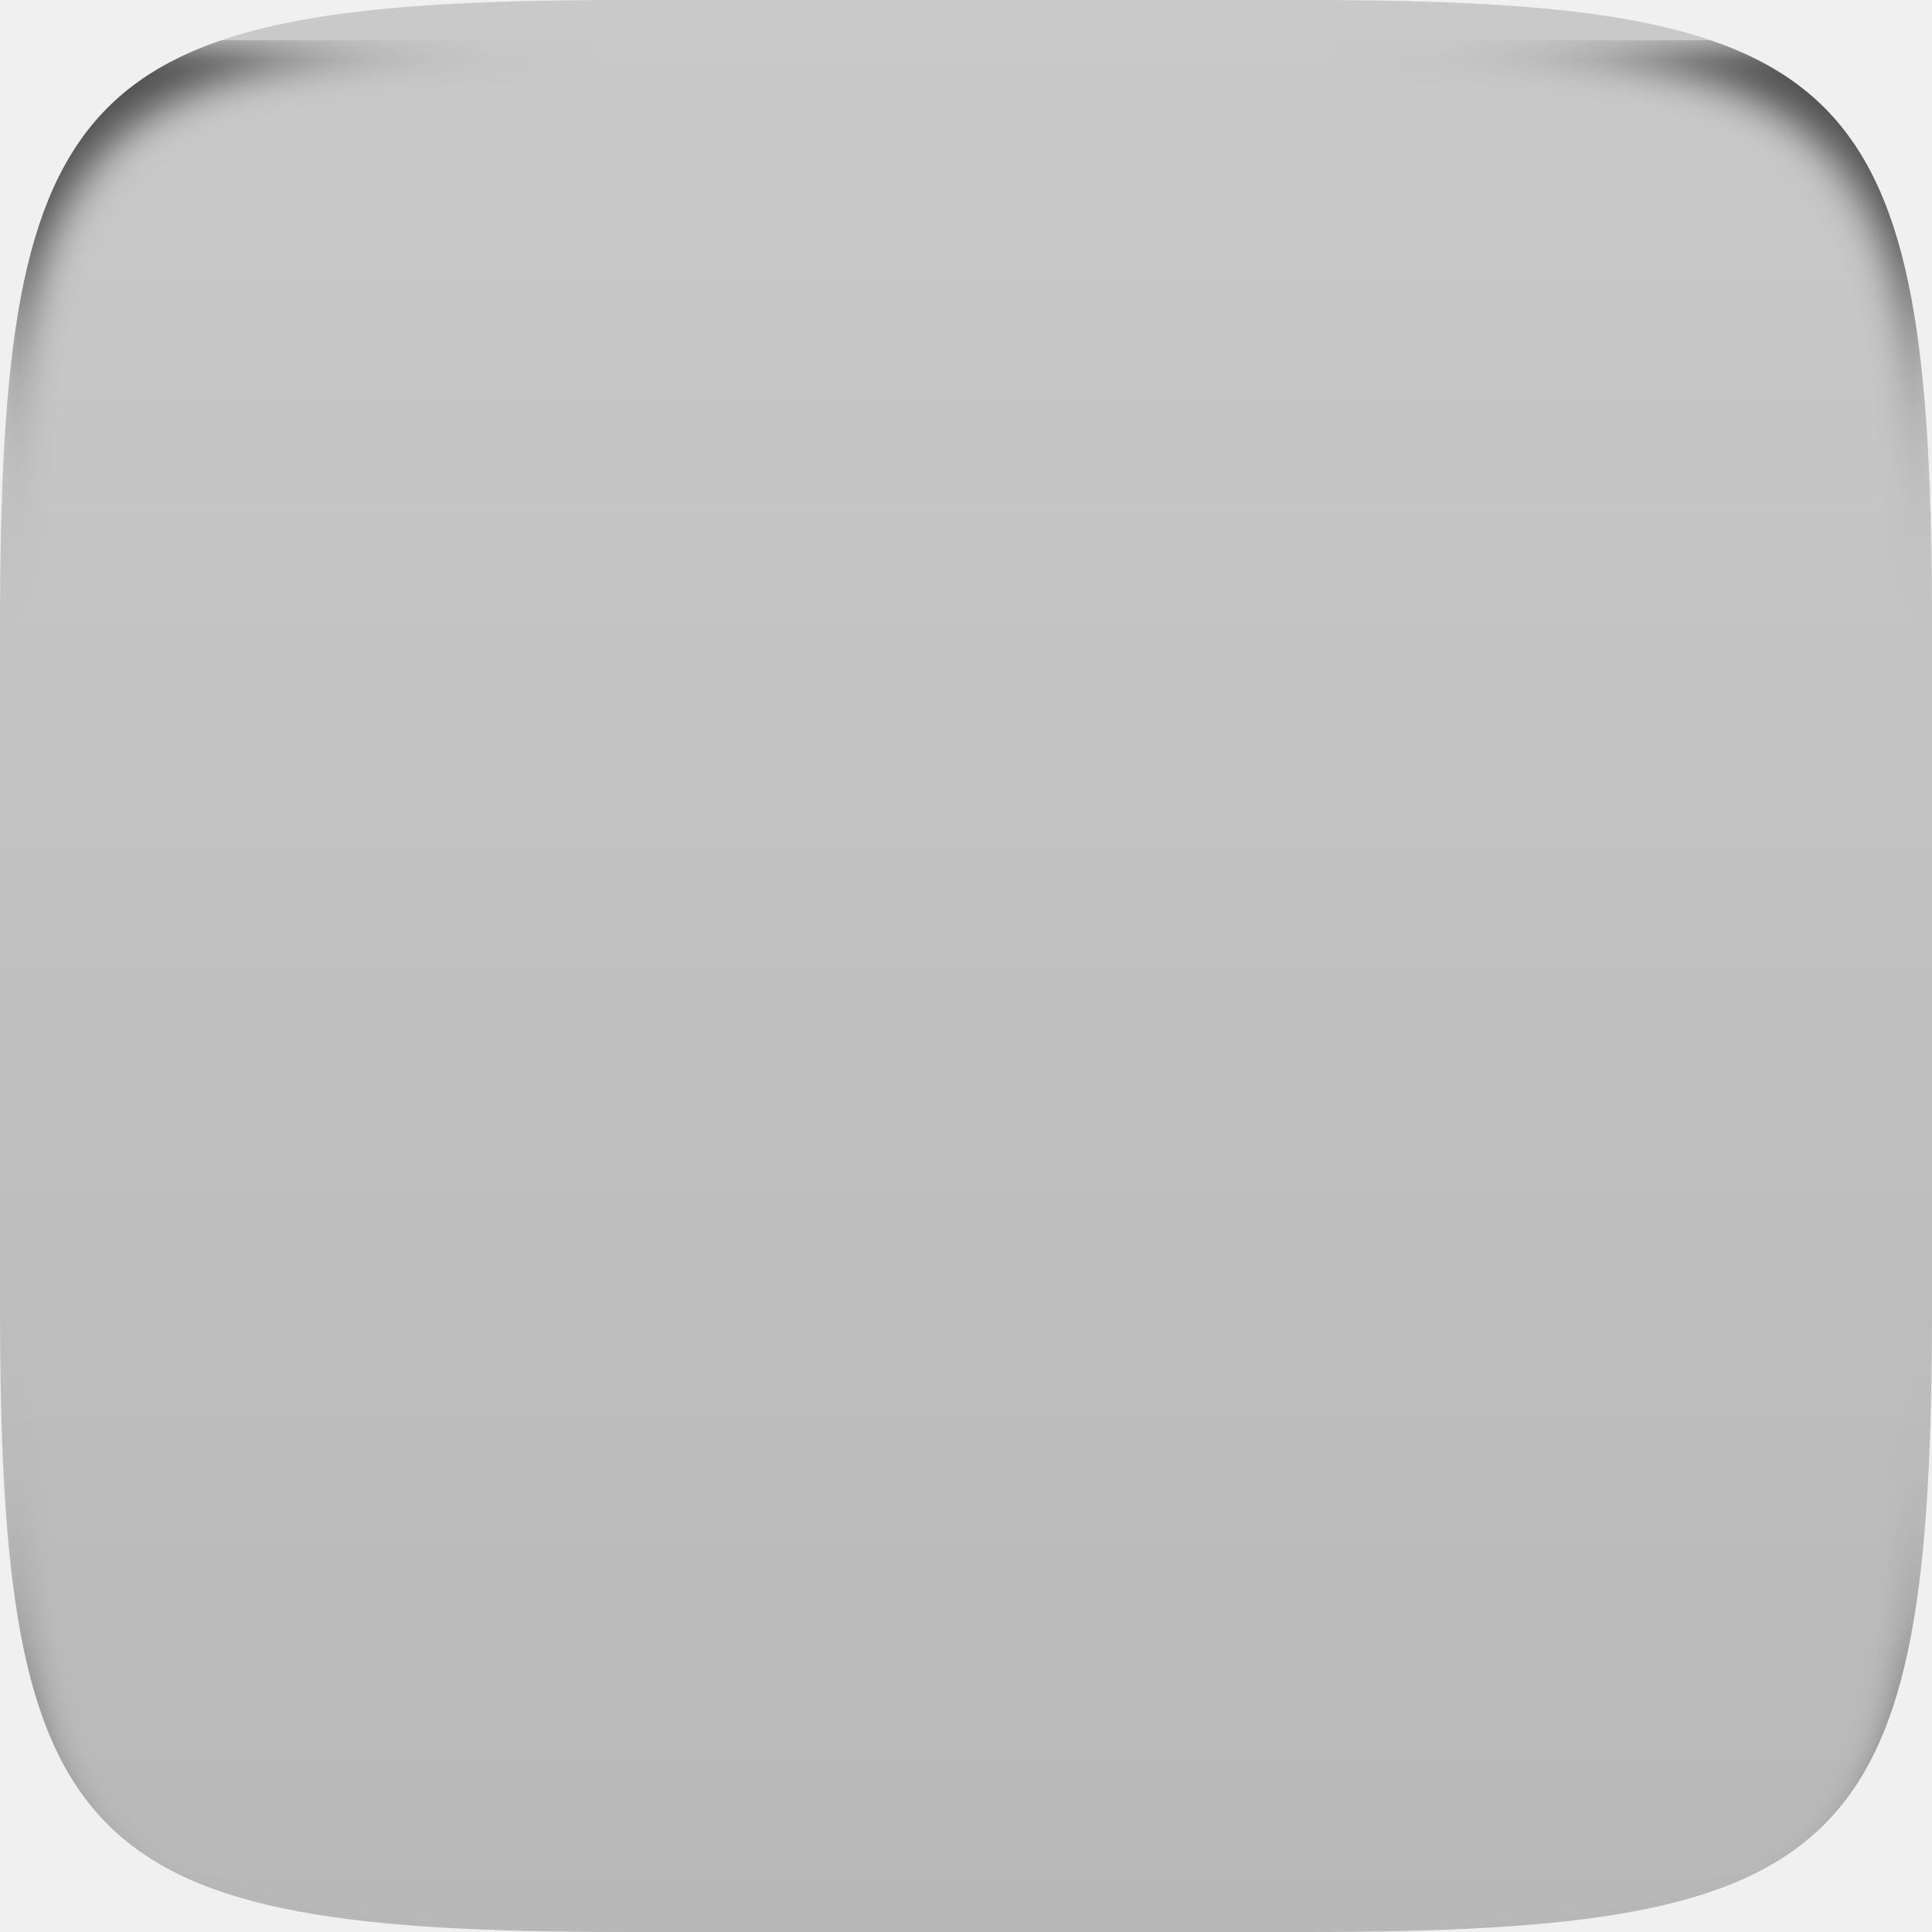
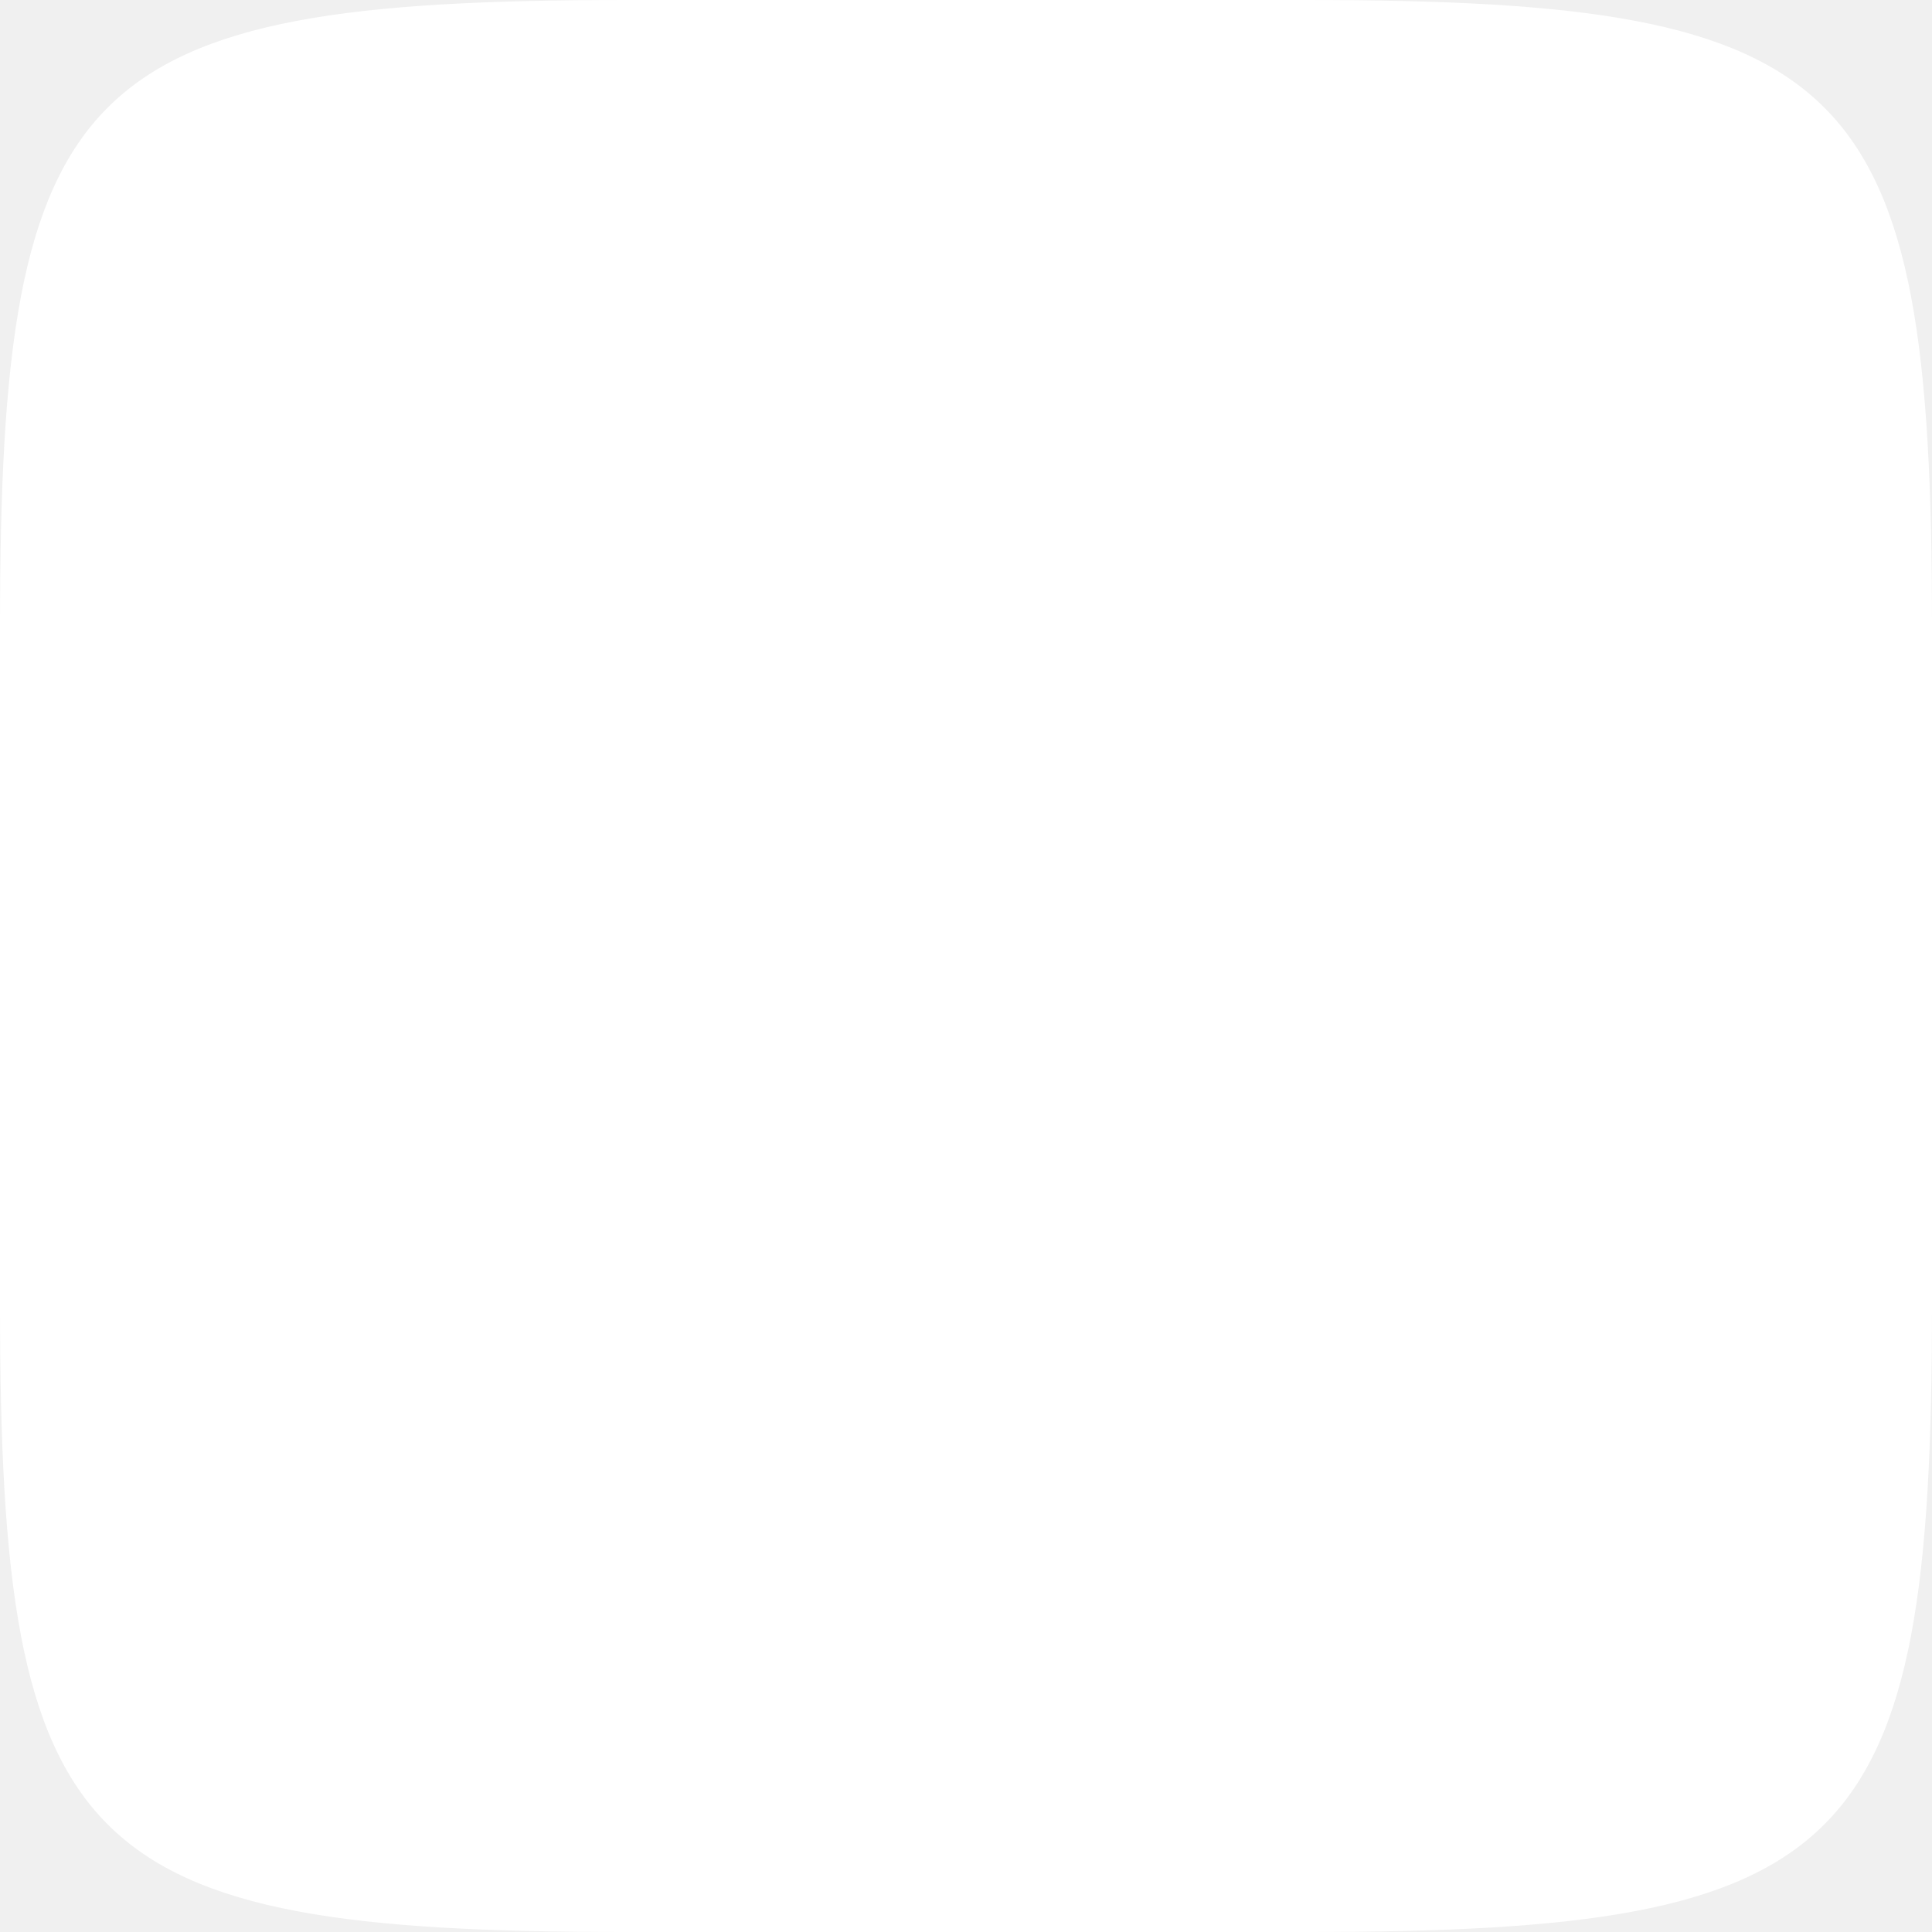
- <svg xmlns="http://www.w3.org/2000/svg" xmlns:xlink="http://www.w3.org/1999/xlink" width="96" height="96" id="svg6517" version="1.1">
+ <svg xmlns="http://www.w3.org/2000/svg" width="102.4" height="102.4" id="svg6517" version="1.1" viewBox="0 0 96 96">
  <defs id="defs6519">
-     <linearGradient xlink:href="#Background" id="linearGradient6461" gradientUnits="userSpaceOnUse" x1="0" y1="970.295" x2="144" y2="970.295" gradientTransform="matrix(0,-0.6666667,0.6660448,0,-866.2599,731.2908)" />
    <linearGradient id="Background">
      <stop id="stop4178" offset="0" style="stop-color:#b8b8b8;stop-opacity:1" />
      <stop id="stop4180" offset="1" style="stop-color:#c9c9c9;stop-opacity:1" />
    </linearGradient>
-     <filter style="color-interpolation-filters:sRGB;" id="filter1121">
+     <filter style="color-interpolation-filters:sRGB" id="filter1121">
      <feFlood flood-opacity="0.6" flood-color="rgb(0,0,0)" result="flood" id="feFlood1123" />
      <feComposite in="flood" in2="SourceGraphic" operator="out" result="composite1" id="feComposite1125" />
      <feGaussianBlur in="composite1" stdDeviation="1" result="blur" id="feGaussianBlur1127" />
      <feOffset dx="0" dy="2" result="offset" id="feOffset1129" />
      <feComposite in="offset" in2="SourceGraphic" operator="atop" result="composite2" id="feComposite1131" />
    </filter>
-     <filter style="color-interpolation-filters:sRGB;" id="filter950">
+     <filter style="color-interpolation-filters:sRGB" id="filter950">
      <feFlood flood-opacity="0.25" flood-color="rgb(0,0,0)" result="flood" id="feFlood952" />
      <feComposite in="flood" in2="SourceGraphic" operator="in" result="composite1" id="feComposite954" />
      <feGaussianBlur in="composite1" stdDeviation="1" result="blur" id="feGaussianBlur956" />
      <feOffset dx="0" dy="1" result="offset" id="feOffset958" />
      <feComposite in="SourceGraphic" in2="offset" operator="over" result="composite2" id="feComposite960" />
    </filter>
    <clipPath clipPathUnits="userSpaceOnUse" id="clipPath873">
-       <g transform="matrix(0,-0.6666667,0.6660448,0,-258.2599,677)" id="g875" style="fill:#ff00ff;fill-opacity:1;stroke:none;display:inline">
-         <path style="fill:#ff00ff;fill-opacity:1;stroke:none;display:inline" d="m 46.703,898.228 50.595,0 C 138.162,898.228 144,904.065 144,944.926 l 0,50.738 c 0,40.861 -5.838,46.698 -46.703,46.698 l -50.595,0 C 5.838,1042.362 0,1036.525 0,995.664 L 0,944.926 C 0,904.065 5.838,898.228 46.703,898.228 Z" id="path877" />
+       <g transform="matrix(0,-0.6666667,0.6660448,0,-258.2599,677)" id="g875" style="display:inline;fill:#ff00ff;fill-opacity:1;stroke:none">
+         <path style="display:inline;fill:#ff00ff;fill-opacity:1;stroke:none" d="M 46.703,898.228 H 97.297 C 138.162,898.228 144,904.065 144,944.926 v 50.738 c 0,40.861 -5.838,46.698 -46.703,46.698 H 46.703 C 5.838,1042.362 0,1036.525 0,995.664 v -50.738 c 0,-40.861 5.838,-46.698 46.703,-46.698 z" id="path877" />
      </g>
    </clipPath>
-     <filter id="filter891">
-       <feGaussianBlur stdDeviation="0.72" id="feGaussianBlur893" />
-     </filter>
  </defs>
-   <g id="layer1" transform="translate(268,-635.2908)" style="display:inline">
-     <path style="fill:url(#linearGradient6461);fill-opacity:1;stroke:none;display:inline;filter:url(#filter1121)" d="m -268,700.156 0,-33.73 c 0,-27.243 3.888,-31.135 31.103,-31.135 l 33.794,0 c 27.215,0 31.103,3.892 31.103,31.135 l 0,33.73 c 0,27.243 -3.888,31.135 -31.103,31.135 l -33.794,0 C -264.112,731.291 -268,727.399 -268,700.156 Z" id="path6455" />
+   <g id="layer1" transform="translate(268,-635.2908)" style="display:inline;opacity:1">
+     <path style="display:inline;fill:#ffffff;fill-opacity:1;stroke:none;stroke-opacity:1" d="M -268,700.156 V 666.426 c 0,-27.243 3.888,-31.135 31.103,-31.135 h 33.794 c 27.215,0 31.103,3.892 31.103,31.135 v 33.73 c 0,27.243 -3.888,31.135 -31.103,31.135 h -33.794 c -27.215,0 -31.103,-3.892 -31.103,-31.135 z" id="path6455" />
  </g>
  <g id="layer3" style="display:inline" />
-   <g id="layer2" style="display:none">
-     <g style="display:inline" transform="translate(-340,-581)" id="g4394" clip-path="none">
-       <g id="g855">
-         <g id="g870" clip-path="url(#clipPath873)" style="opacity:0.6;filter:url(#filter891)">
-           <path transform="matrix(1.499999,0,0,1.499999,-29.99979,-237.5428)" d="m 264,552.362 a 12,12 0 1 1 -24,0 A 12,12 0 1 1 264,552.362 Z" id="path844" style="color:#000000;fill:#000000;fill-opacity:1;fill-rule:nonzero;stroke:none;stroke-width:4;marker:none;visibility:visible;display:inline;overflow:visible;enable-background:accumulate" />
-         </g>
-         <g id="g862">
-           <path style="color:#000000;fill:#f5f5f5;fill-opacity:1;fill-rule:nonzero;stroke:none;stroke-width:4;marker:none;visibility:visible;display:inline;overflow:visible;enable-background:accumulate" id="path4398" d="m 264,552.362 a 12,12 0 1 1 -24,0 A 12,12 0 1 1 264,552.362 Z" transform="matrix(1.499999,0,0,1.499999,-29.99979,-238.5428)" />
-           <path transform="matrix(1.25,0,0,1.25,33,-100.4527)" d="m 264,552.362 a 12,12 0 1 1 -24,0 A 12,12 0 1 1 264,552.362 Z" id="path4400" style="color:#000000;fill:#dd4814;fill-opacity:1;fill-rule:nonzero;stroke:none;stroke-width:4;marker:none;visibility:visible;display:inline;overflow:visible;enable-background:accumulate" />
-           <path style="color:#000000;fill:#f5f5f5;fill-opacity:1;fill-rule:nonzero;stroke:none;stroke-width:3;marker:none;visibility:visible;display:inline;overflow:visible;enable-background:accumulate" id="path4459" d="m 669.817,595.777 c -0.391,0.226 -3.626,-1.903 -4.076,-1.951 -0.449,-0.047 -4.057,1.363 -4.392,1.061 -0.336,-0.302 0.69,-4.037 0.596,-4.479 -0.094,-0.442 -2.55,-3.437 -2.366,-3.85 0.184,-0.413 4.053,-0.592 4.444,-0.818 0.391,-0.226 2.481,-3.487 2.93,-3.44 0.449,0.047 1.815,3.671 2.151,3.974 0.336,0.302 4.083,1.282 4.177,1.724 0.094,0.442 -2.931,2.861 -3.115,3.274 C 669.982,591.684 670.209,595.551 669.817,595.777 Z" transform="matrix(1.511423,-0.1636638,0.1636638,1.511423,-755.3735,-191.9365)" />
-         </g>
-       </g>
-     </g>
-   </g>
</svg>
